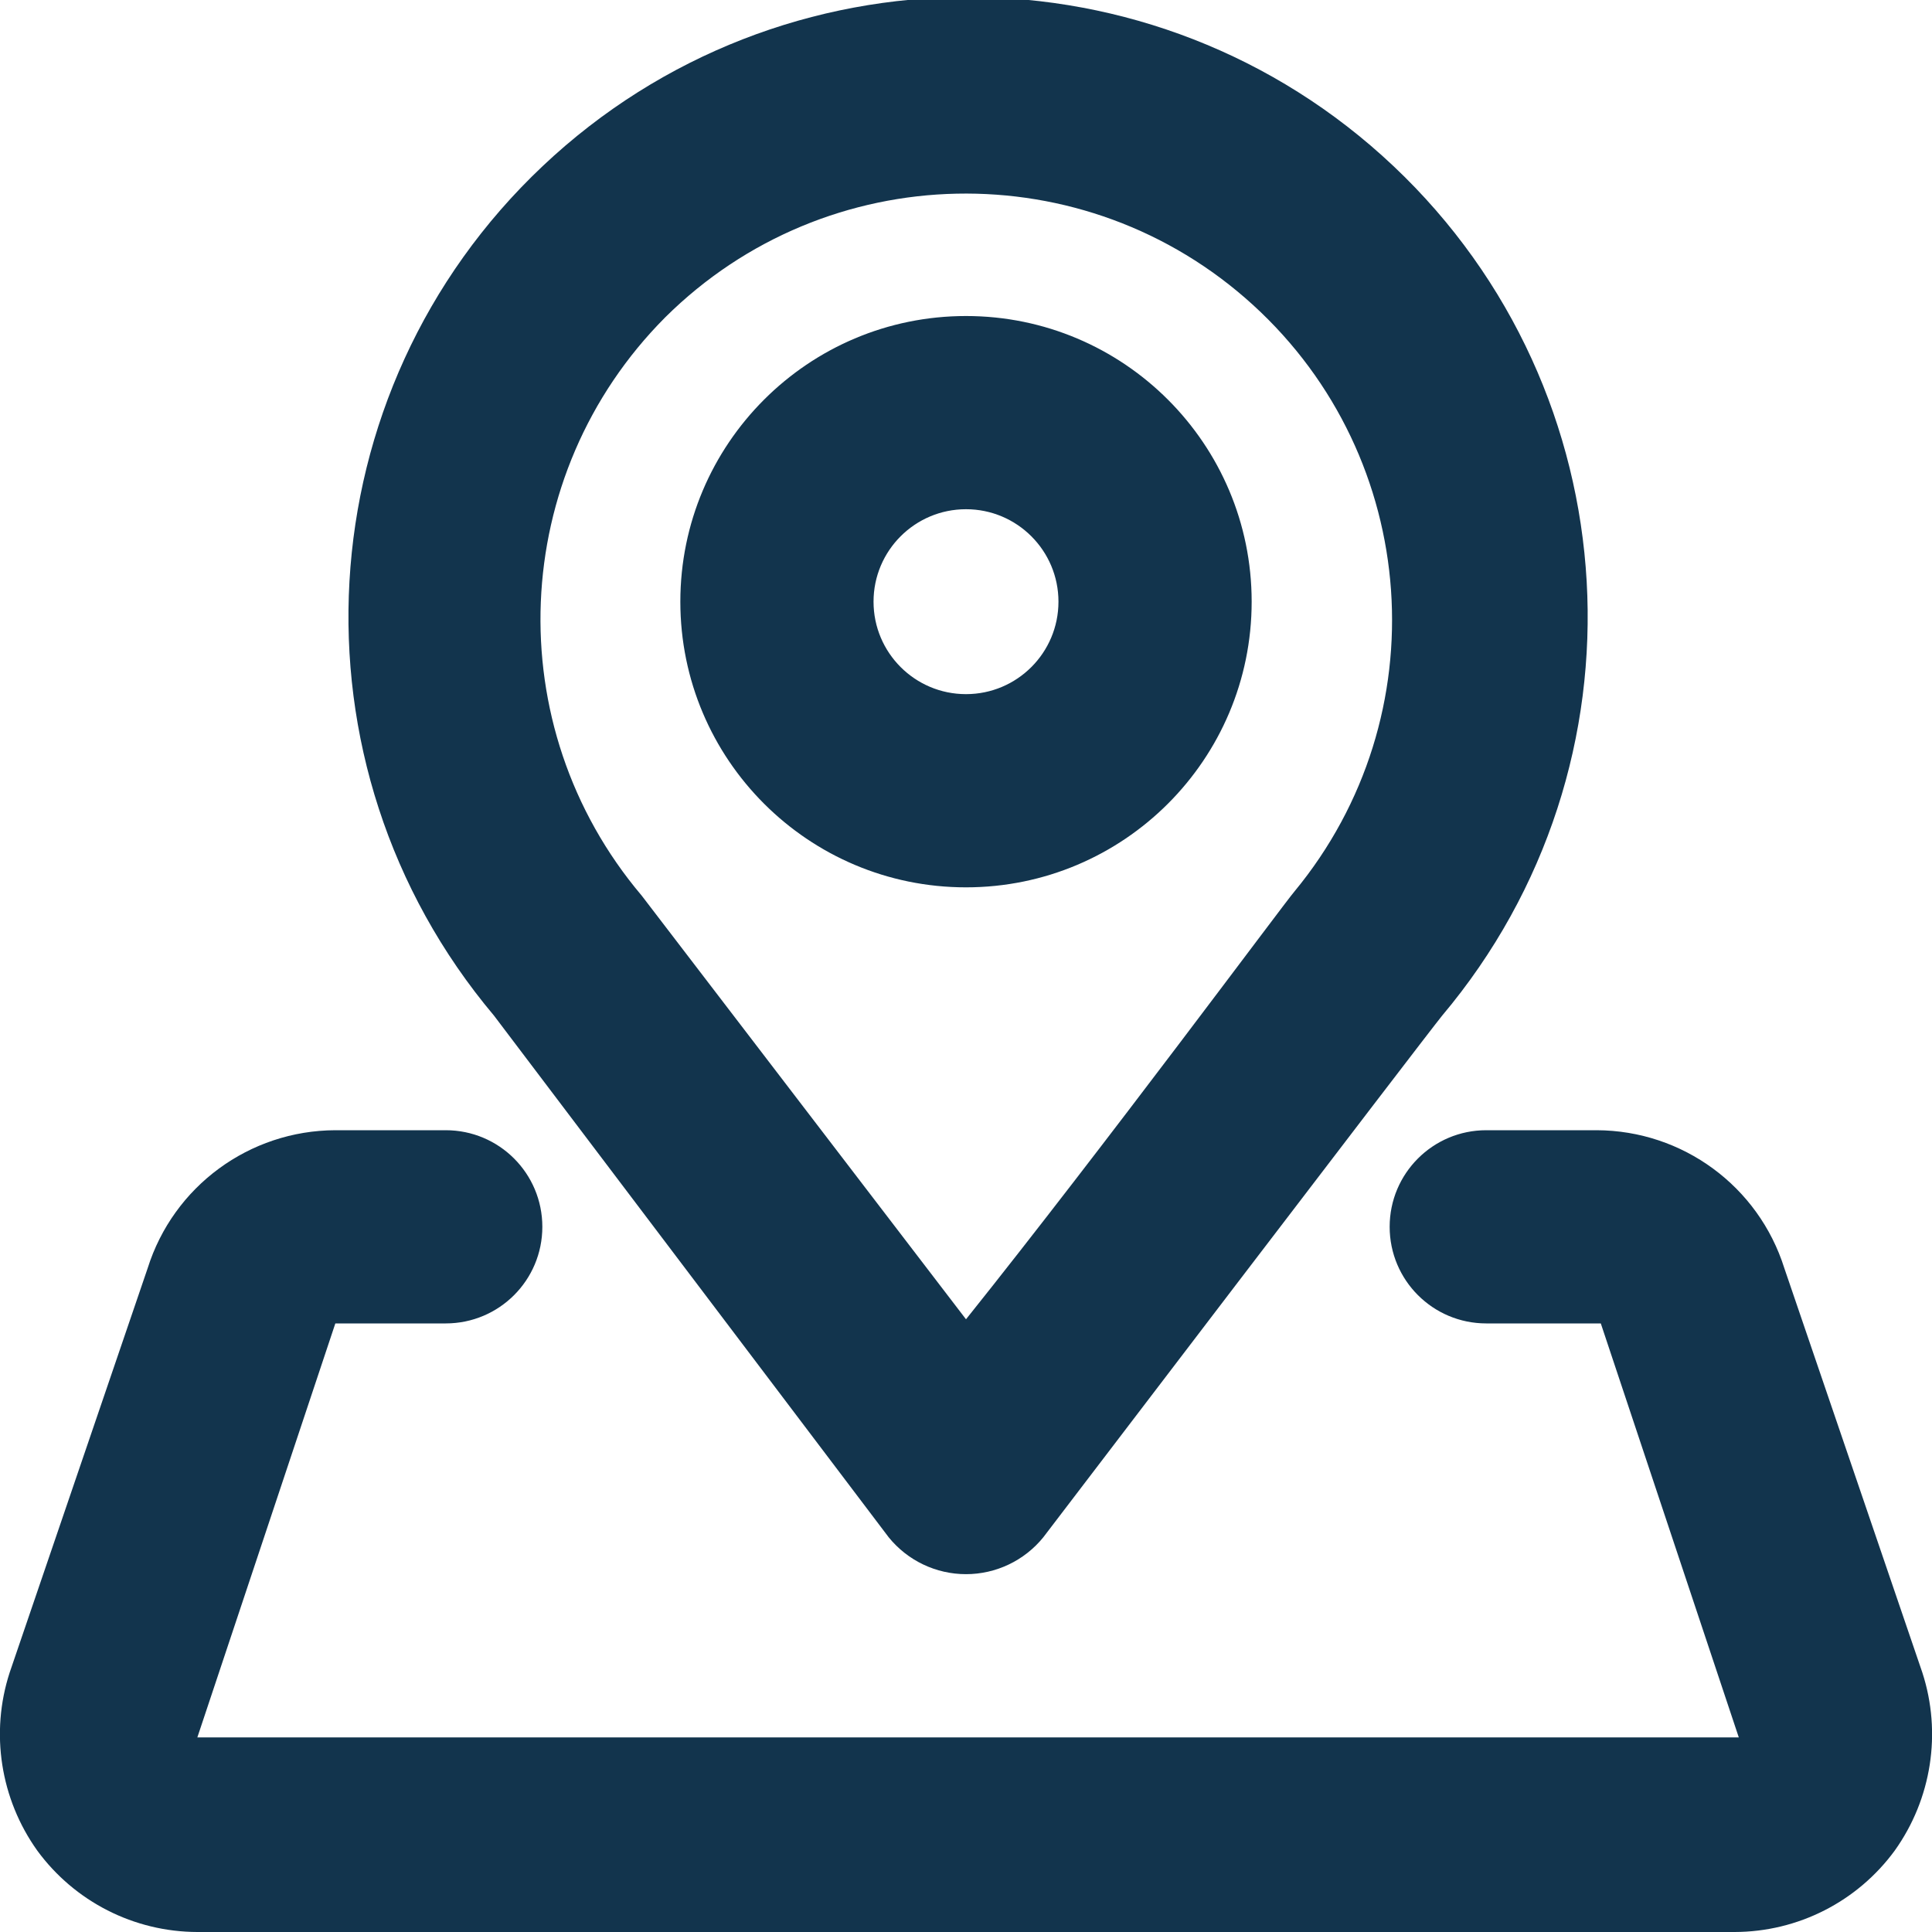
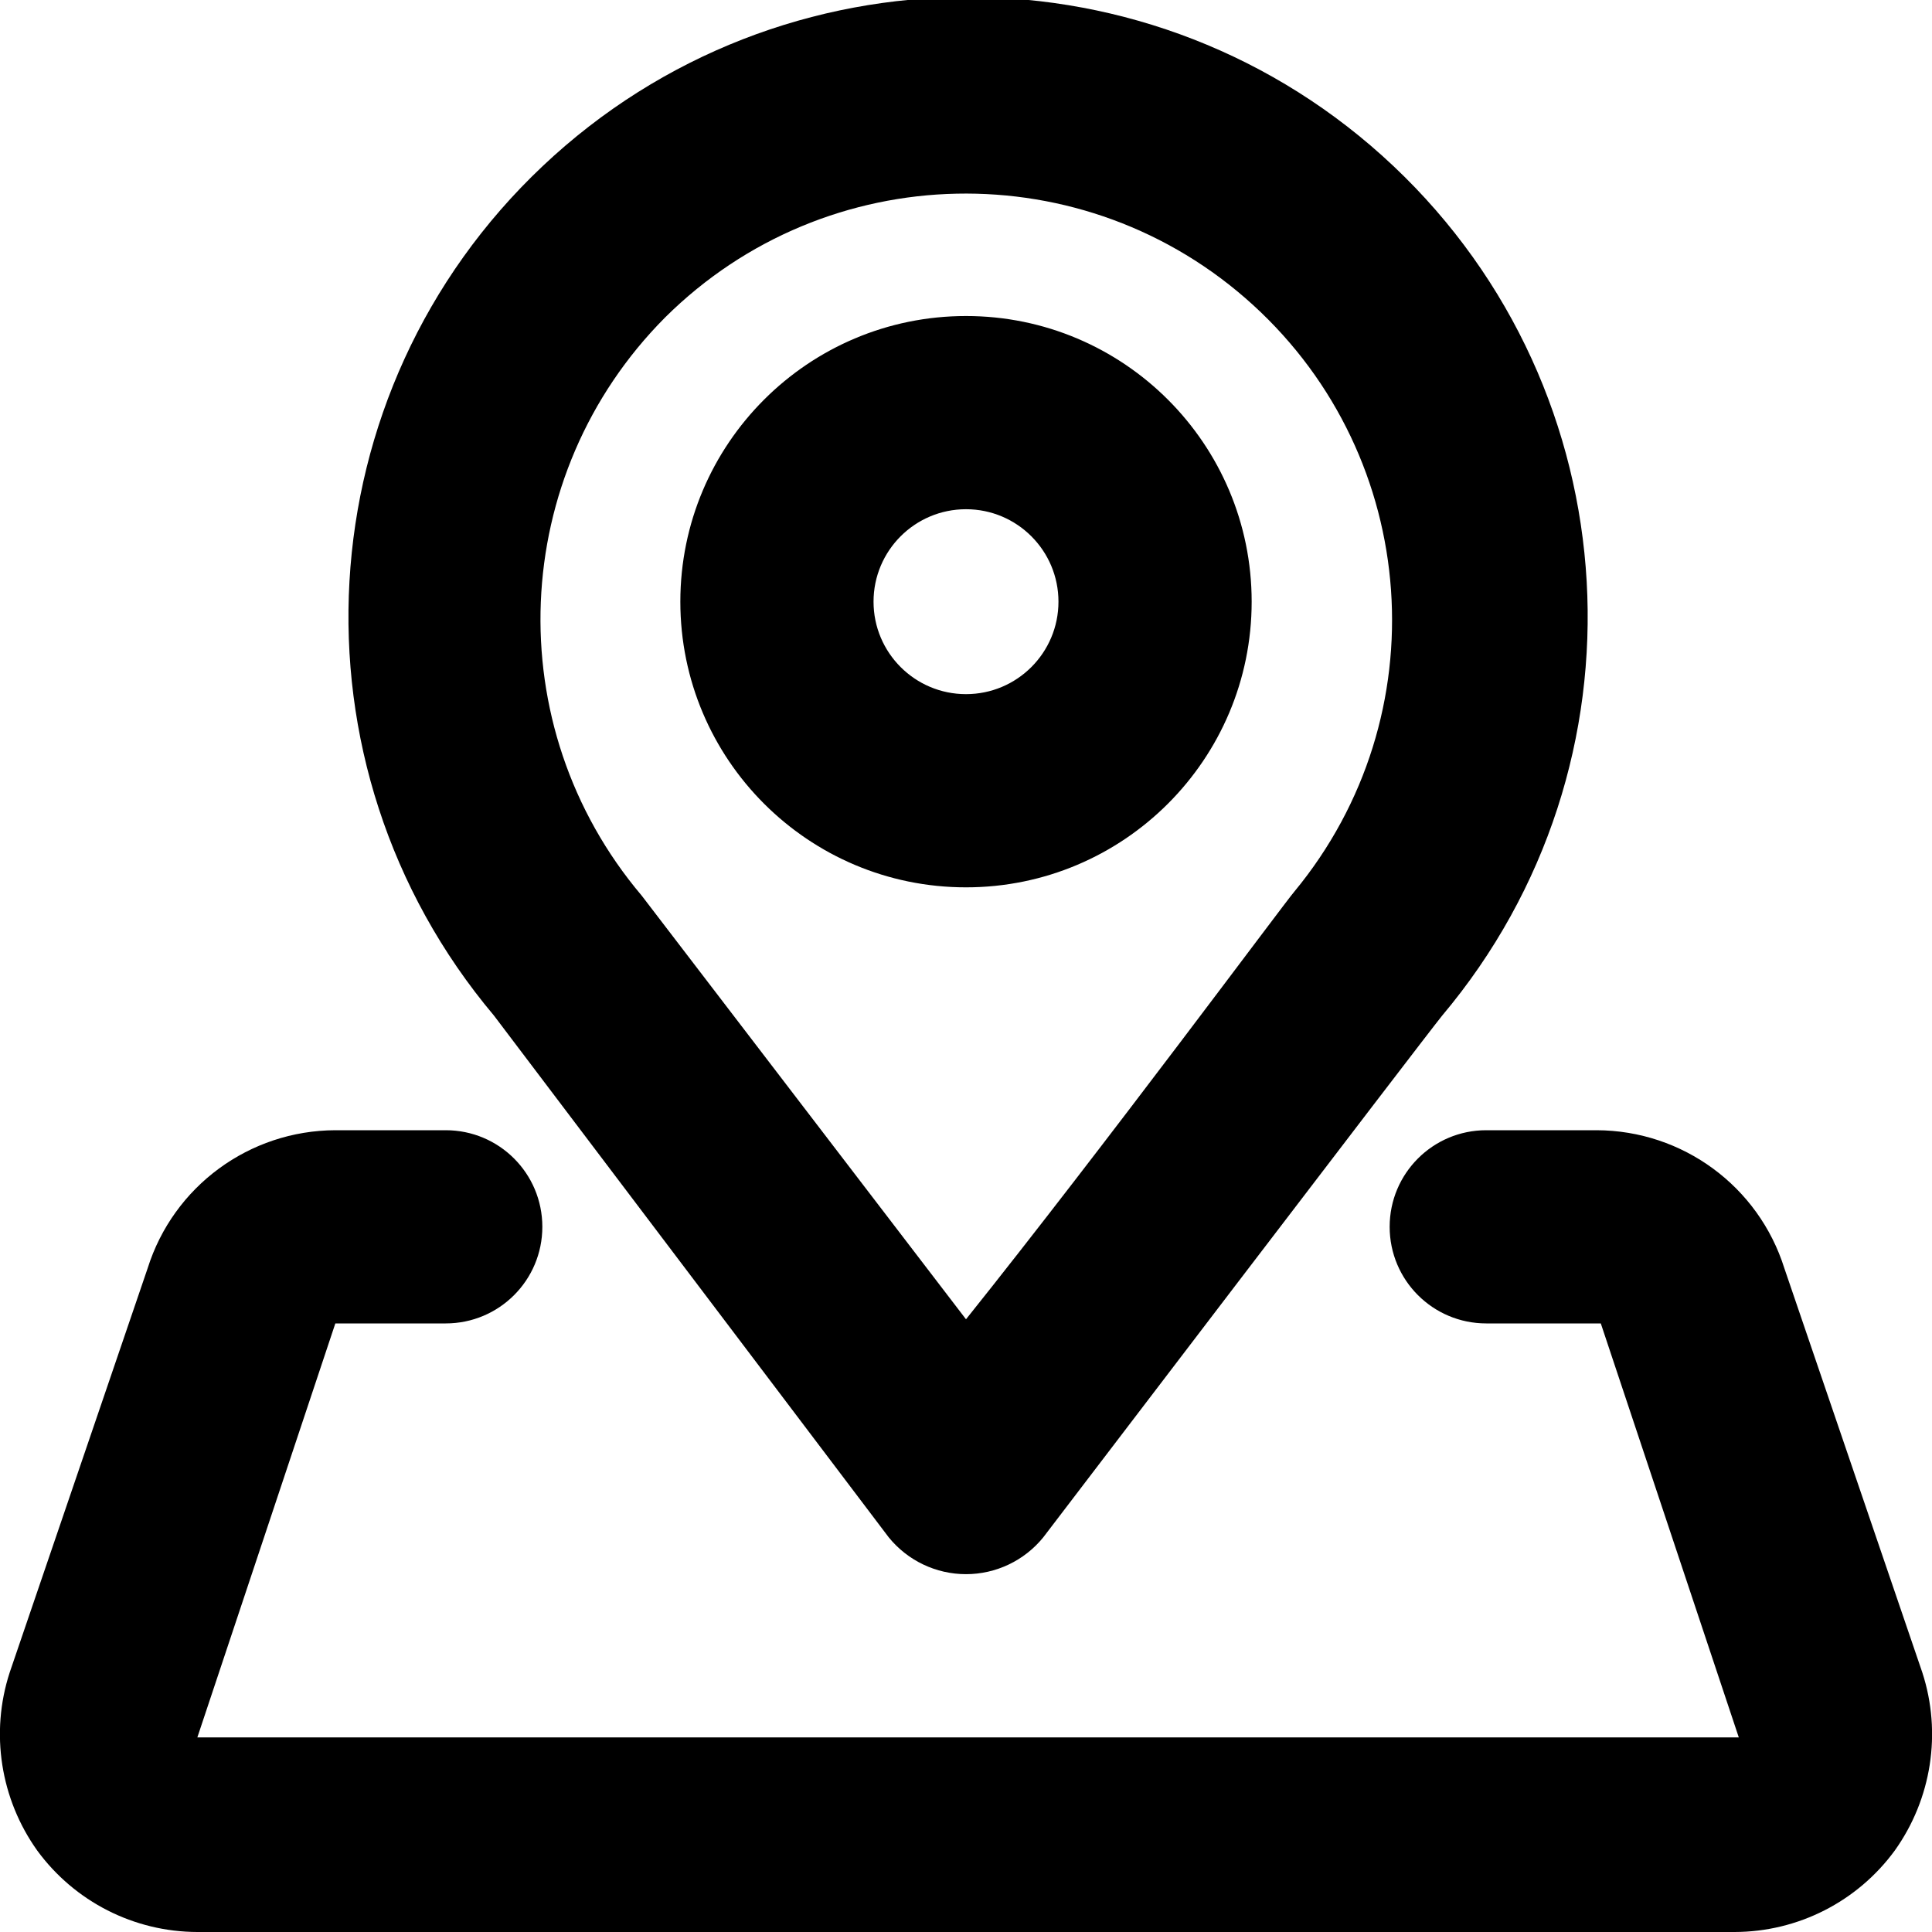
<svg xmlns="http://www.w3.org/2000/svg" width="14px" height="14px" viewBox="0 0 14 14" version="1.1">
  <g id="Icons-✅" stroke="none" stroke-width="1" fill="none" fill-rule="evenodd">
-     <g id="Icons" transform="translate(-164, -1730)" fill="#12344D">
+     <g id="Icons" transform="translate(-164, -1730)" fill="currentColor">
      <g id="icon/location" transform="translate(164, 1730)">
        <g id="location" transform="translate(-1, -1)">
          <path d="M7.44,12.14 L4.58,8.36 C3.047,6.539 3.202,3.838 4.932,2.204 C6.662,0.57 9.368,0.57 11.098,2.204 C12.828,3.838 12.983,6.539 11.45,8.36 C11.32,8.52 8.56,12.14 8.56,12.14 C8.423,12.309 8.217,12.407 8,12.407 C7.783,12.407 7.577,12.309 7.44,12.14 Z M5.82,3.3 C4.684,4.441 4.61,6.261 5.65,7.49 L8,10.56 C9,9.31 10.31,7.54 10.38,7.46 C11.429,6.19 11.297,4.32 10.08,3.21 C8.863,2.1 6.989,2.139 5.82,3.3 Z M8,7.43 C6.857,7.43 5.93,6.503 5.93,5.36 C5.93,4.217 6.857,3.29 8,3.29 C9.143,3.29 10.07,4.217 10.07,5.36 C10.07,6.503 9.143,7.43 8,7.43 Z M8,4.69 C7.63,4.69 7.33,4.99 7.33,5.36 C7.33,5.73 7.63,6.03 8,6.03 C8.37,6.03 8.67,5.73 8.67,5.36 C8.67,4.99 8.37,4.69 8,4.69 Z M14.93,13.12 C15.072,13.557 14.997,14.036 14.73,14.41 C14.459,14.78 14.029,14.999 13.57,15 L2.43,15 C1.971,14.999 1.541,14.78 1.27,14.41 C1.003,14.036 0.928,13.557 1.07,13.12 L2.07,10.19 C2.257,9.596 2.807,9.192 3.43,9.19 L4.23,9.19 C4.617,9.19 4.93,9.503 4.93,9.89 C4.93,10.277 4.617,10.59 4.23,10.59 L3.43,10.59 L2.43,13.59 L13.6,13.59 L12.6,10.59 L11.77,10.59 C11.383,10.59 11.07,10.277 11.07,9.89 C11.07,9.503 11.383,9.19 11.77,9.19 L12.57,9.19 C13.193,9.192 13.743,9.596 13.93,10.19 L14.93,13.12 Z" id="Combined-Shape" />
        </g>
      </g>
    </g>
  </g>
</svg>
